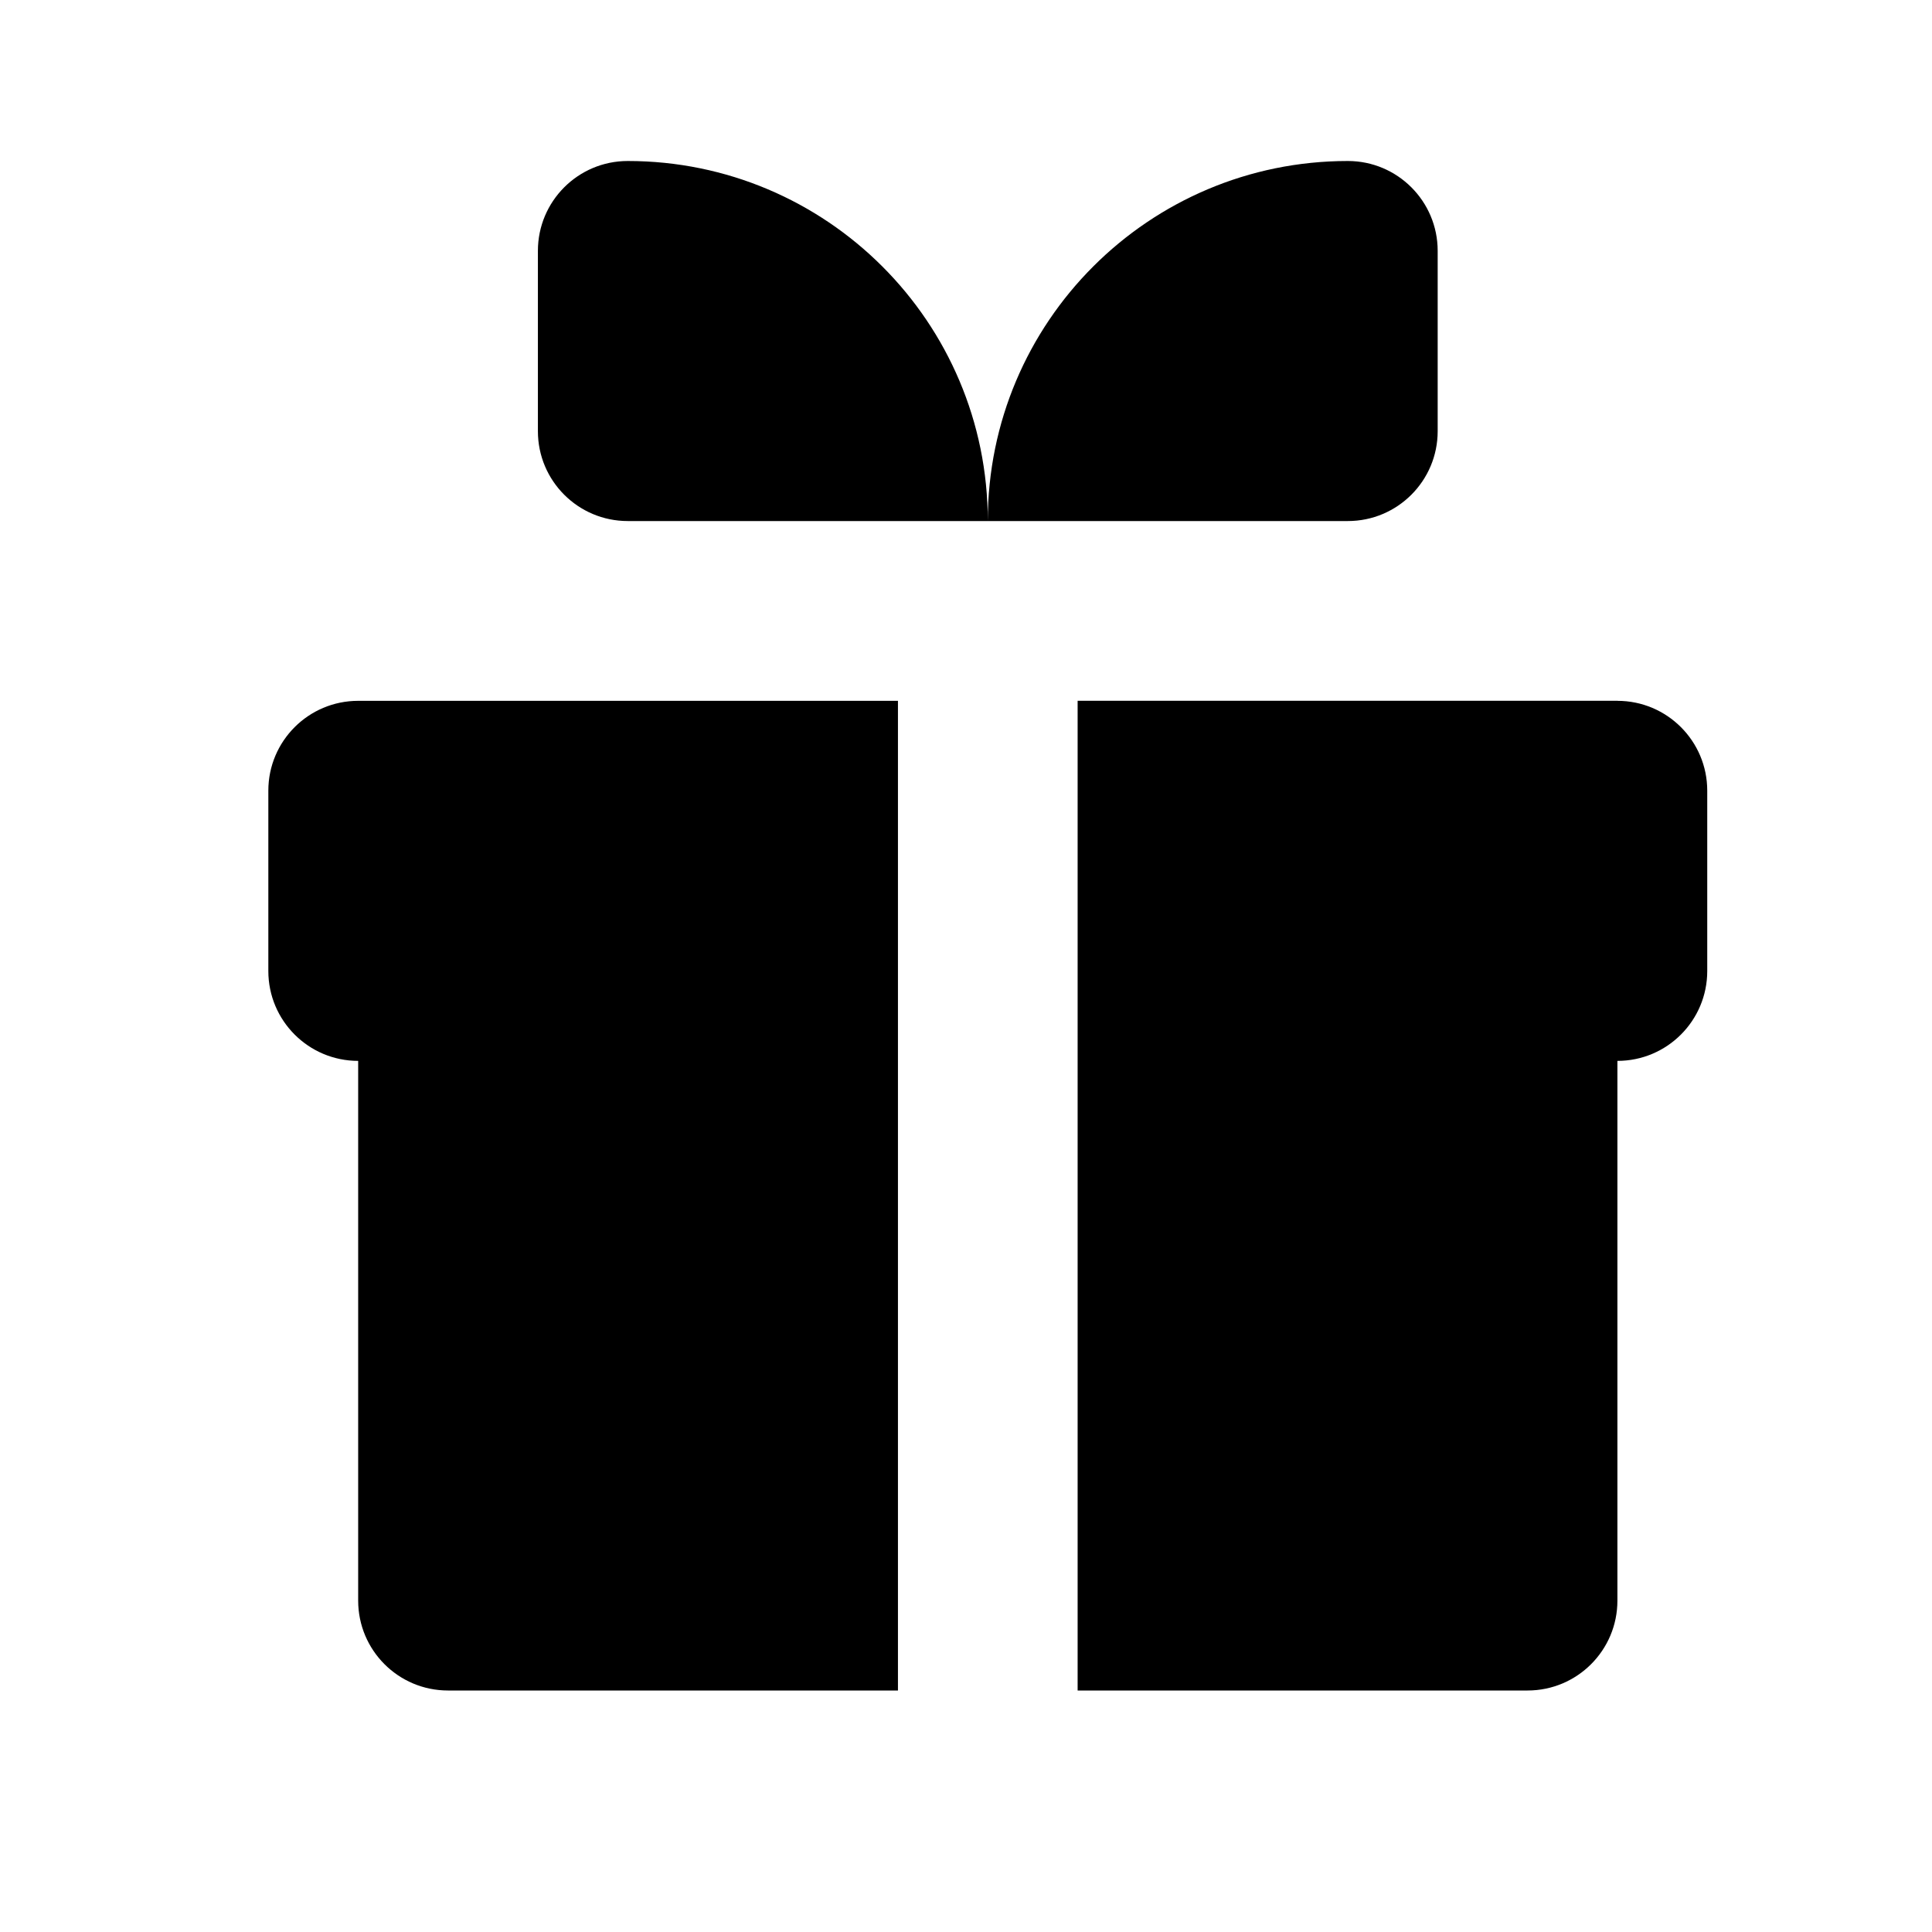
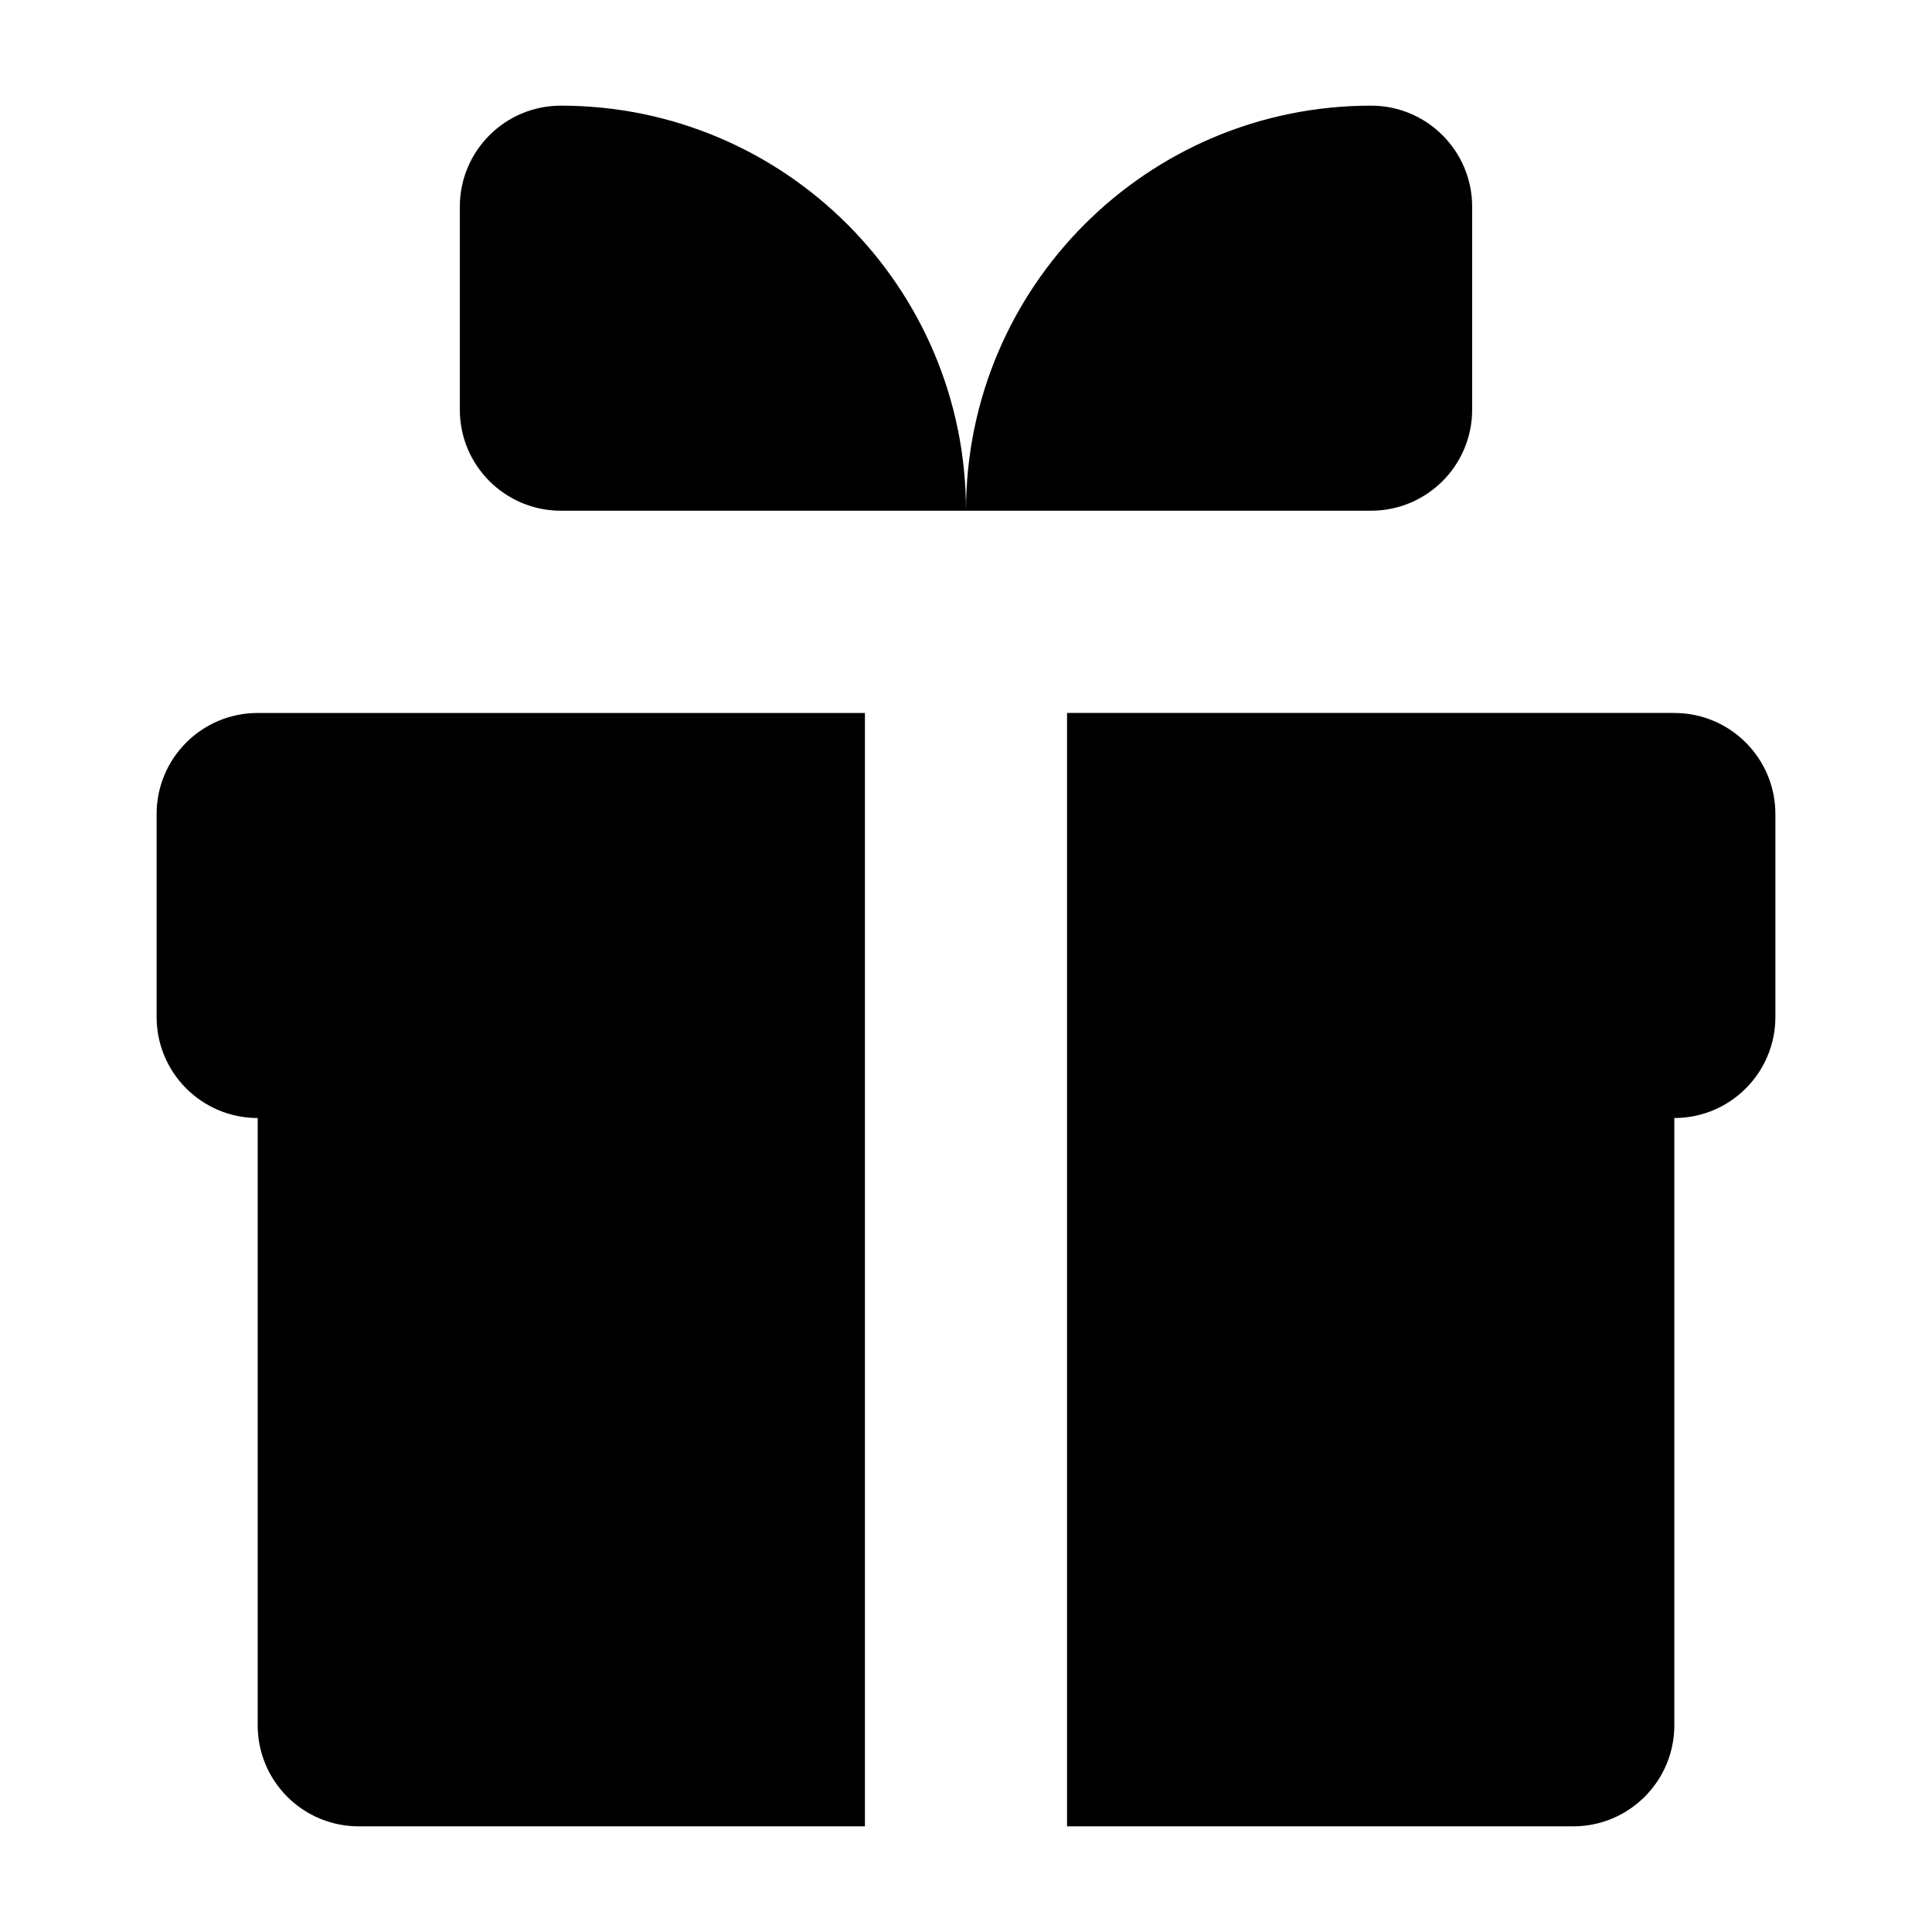
- <svg xmlns="http://www.w3.org/2000/svg" width="36" height="36" viewBox="0 0 36 36">
-   <path d="M16.732 31.5H8.348C7.423 31.5 6.674 30.75 6.674 29.826V19.768C5.749 19.768 5 19.018 5 18.094V14.733C5 13.808 5.75 13.059 6.674 13.059H16.732V31.5ZM30.138 13.058H20.08V31.5H28.464C29.389 31.5 30.138 30.75 30.138 29.826V19.768C31.063 19.768 31.812 19.018 31.812 18.094V14.733C31.812 13.808 31.062 13.059 30.138 13.059V13.058ZM25.115 3C21.409 3 18.406 6.004 18.406 9.709H25.115C26.04 9.709 26.789 8.959 26.789 8.035V4.674C26.789 3.749 26.039 3 25.115 3ZM11.697 3C10.772 3 10.023 3.75 10.023 4.674V8.035C10.023 8.96 10.773 9.709 11.697 9.709H18.406C18.406 6.003 15.402 3 11.697 3Z" />
+ <svg fill="currentColor" viewBox="0 0 64 64" class="svg-icon" style="">
+   <path d="M28.651 60.5H11.883c-1.85 0-3.347-1.5-3.347-3.348V37.036c-1.85 0-3.348-1.5-3.348-3.348v-6.722c0-1.85 1.5-3.348 3.348-3.348h20.116V60.5Zm26.813-36.884H35.347V60.5h16.768c1.85 0 3.349-1.5 3.349-3.348V37.036c1.85 0 3.348-1.5 3.348-3.348v-6.722c0-1.85-1.5-3.348-3.348-3.348v-.002ZM45.416 3.5C38.005 3.5 32 9.508 32 16.918h13.418c1.85 0 3.349-1.5 3.349-3.348V6.848c0-1.85-1.5-3.348-3.349-3.348Zm-26.836 0c-1.85 0-3.348 1.5-3.348 3.348v6.722c0 1.85 1.5 3.348 3.348 3.348H32C32 9.506 25.99 3.5 18.58 3.5Z" />
</svg>
